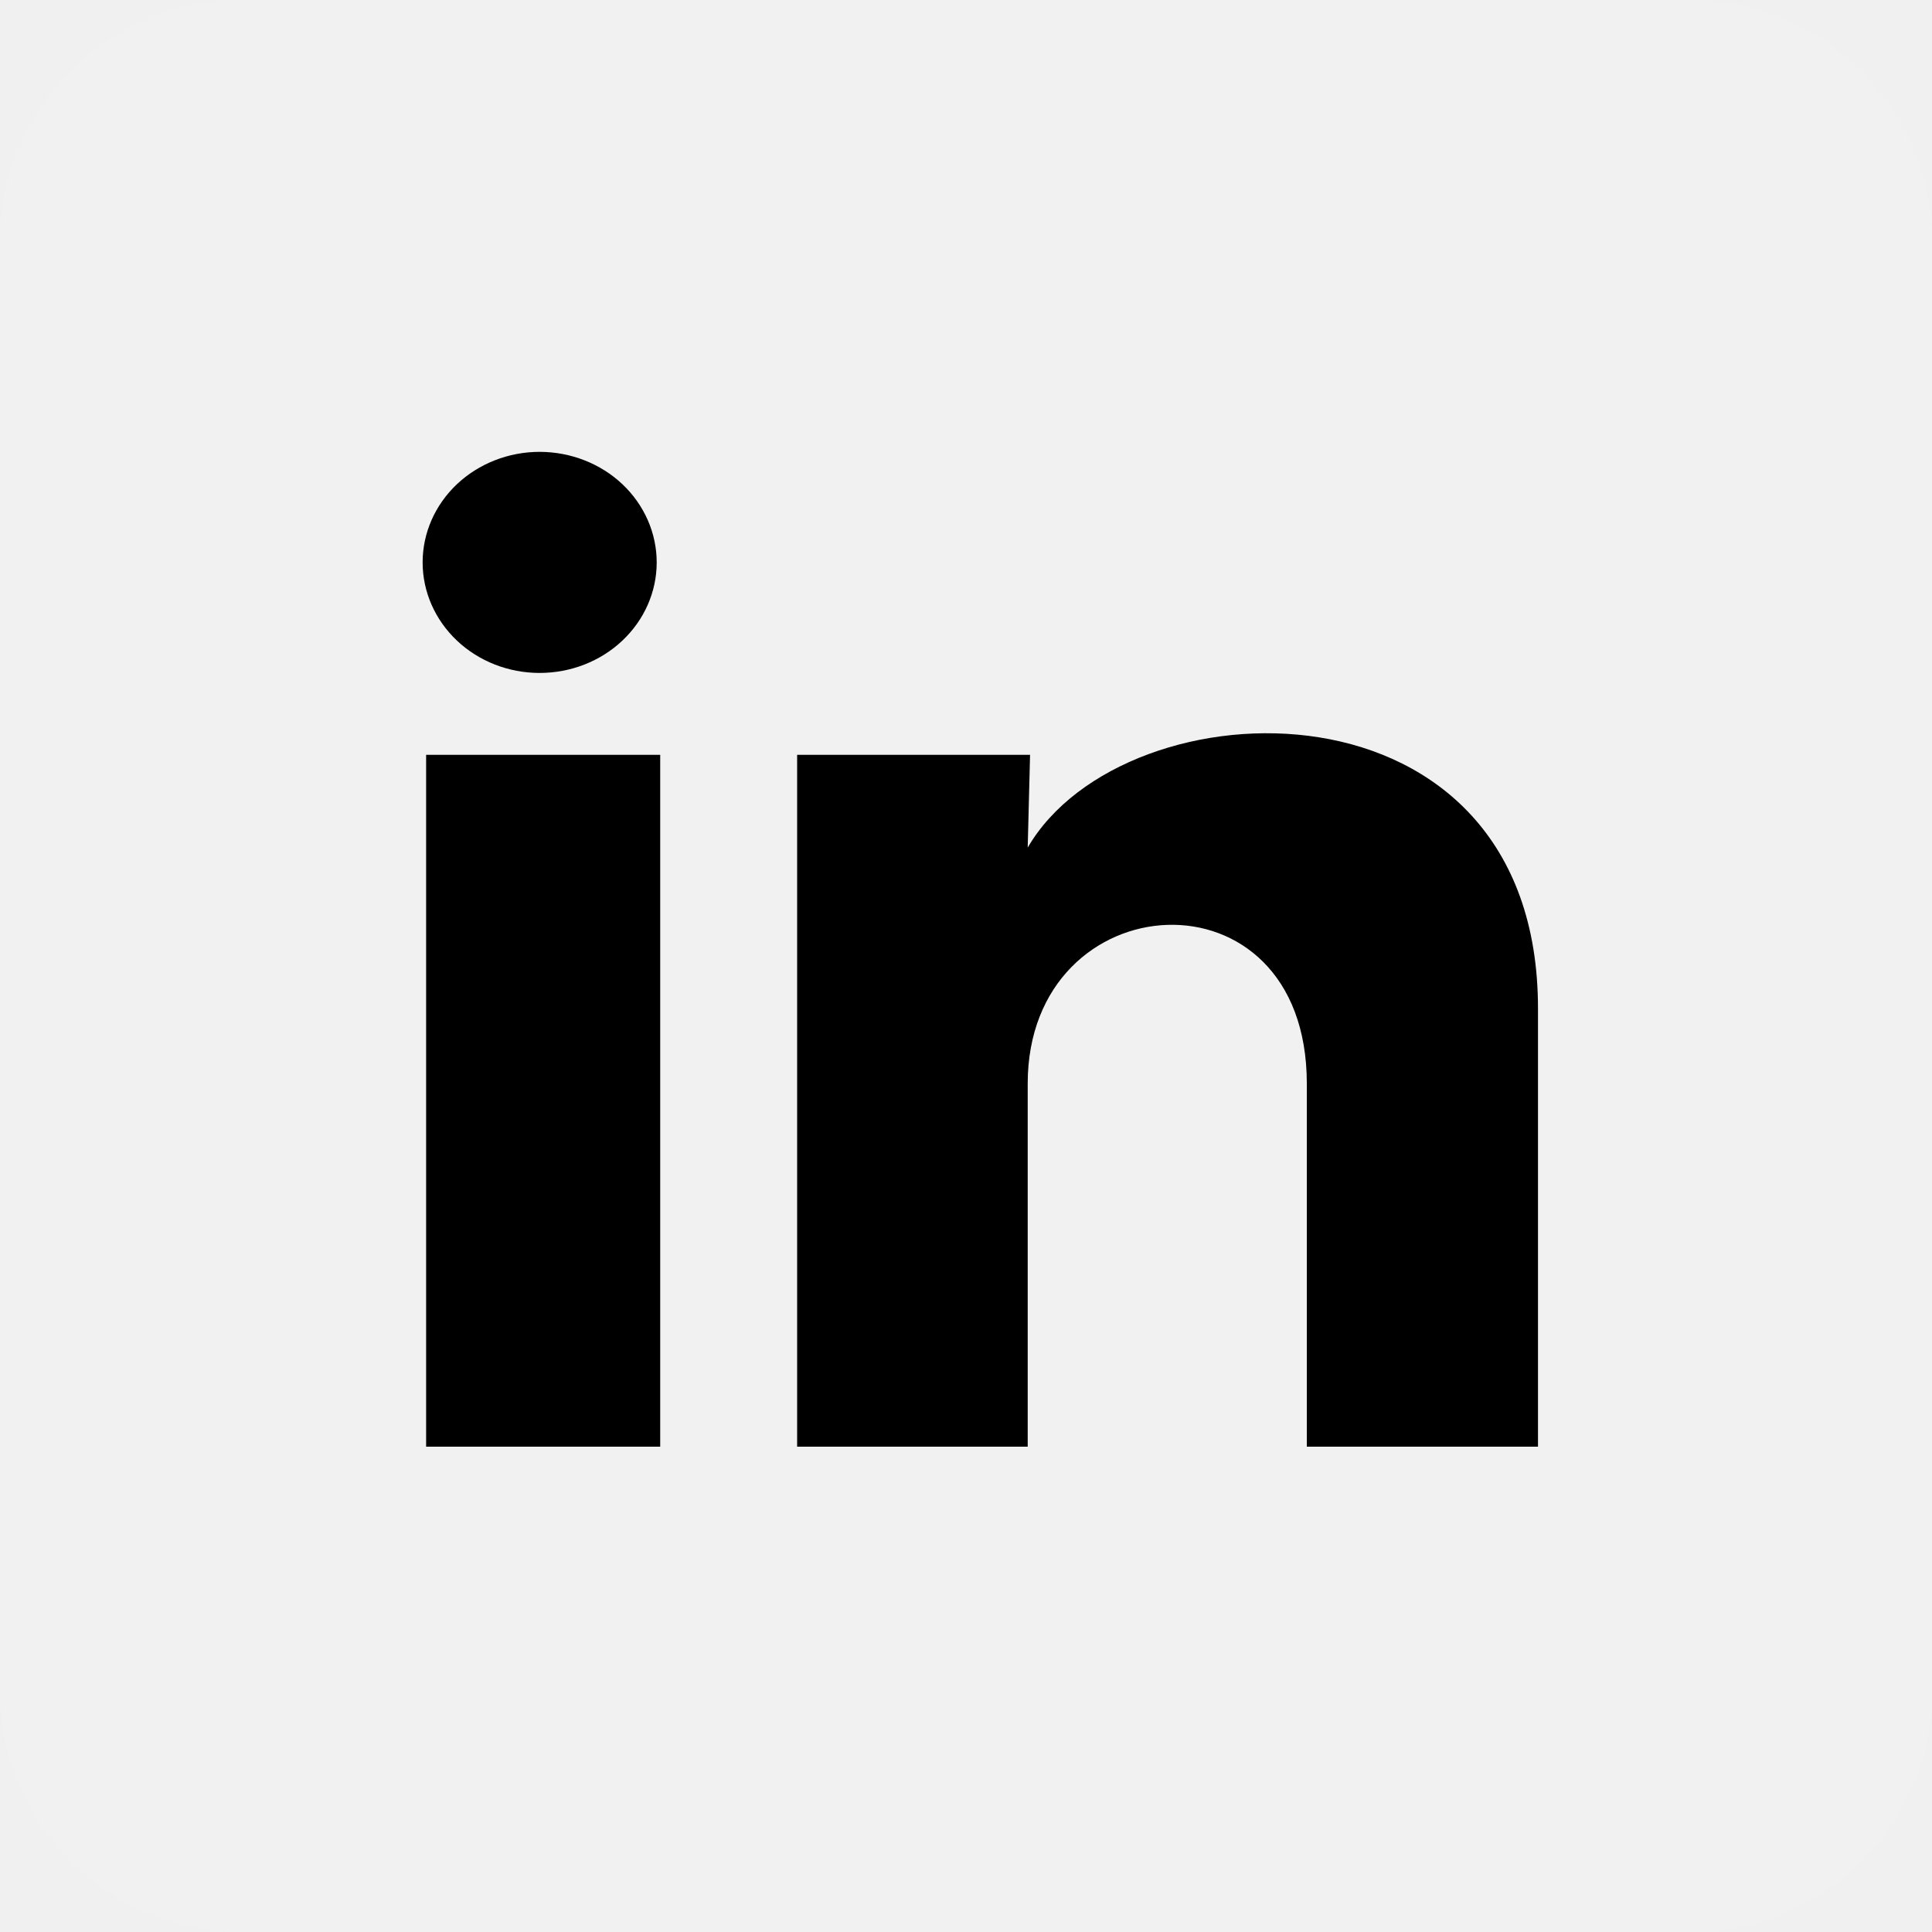
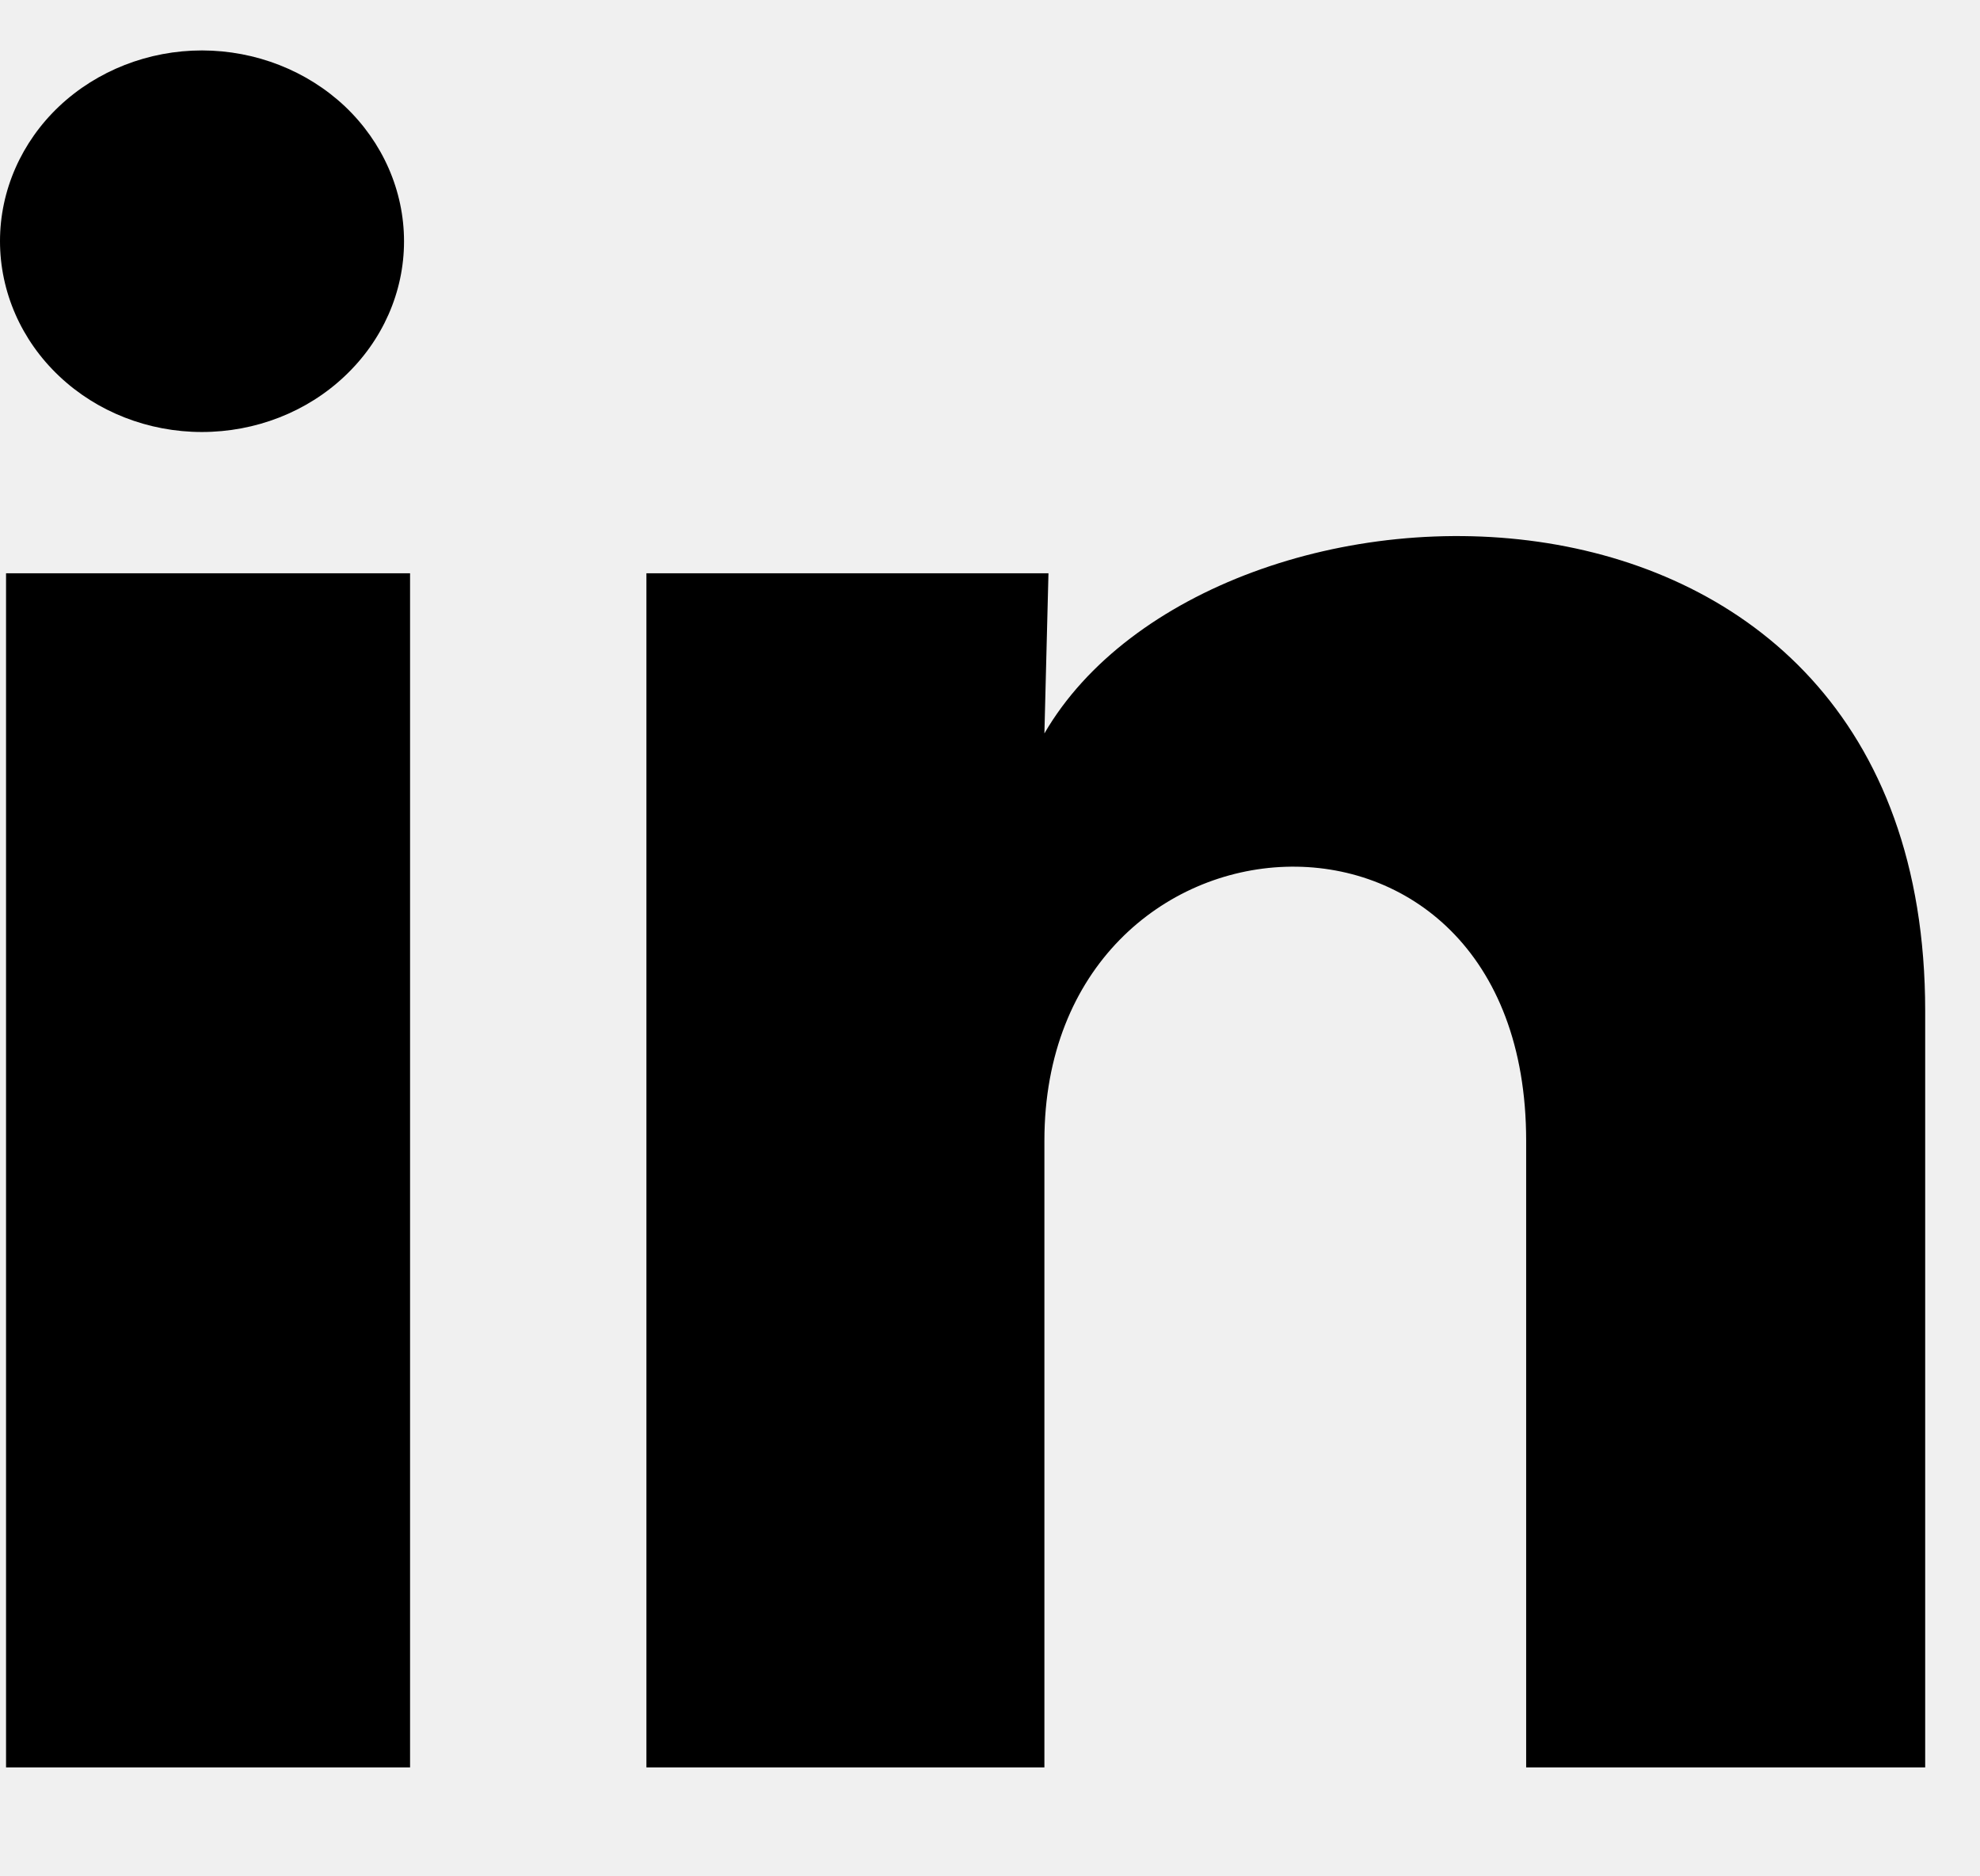
- <svg xmlns="http://www.w3.org/2000/svg" width="32" height="32" viewBox="0 0 32 32" fill="none">
-   <rect width="32" height="32" rx="4" fill="white" fill-opacity="0.1" />
-   <g clip-path="url(#clip0_3003_57)">
-     <path d="M10.877 9.316C10.877 9.802 10.672 10.267 10.309 10.61C9.945 10.954 9.452 11.146 8.937 11.146C8.423 11.146 7.93 10.953 7.567 10.609C7.204 10.265 7 9.8 7 9.314C7 8.829 7.205 8.363 7.568 8.02C7.932 7.677 8.425 7.484 8.939 7.484C9.454 7.485 9.947 7.678 10.31 8.021C10.673 8.365 10.877 8.831 10.877 9.316ZM10.935 12.502H7.058V23.962H10.935V12.502ZM17.061 12.502H13.203V23.962H17.022V17.948C17.022 14.598 21.645 14.287 21.645 17.948V23.962H25.474V16.703C25.474 11.055 18.631 11.266 17.022 14.039L17.061 12.502Z" fill="black" />
+ <svg xmlns="http://www.w3.org/2000/svg" width="19" height="18" viewBox="0 0 19 18" fill="none">
+   <g clip-path="url(#clip0_3043_58)">
+     <path d="M3.877 2.316C3.877 2.802 3.672 3.267 3.308 3.61C2.945 3.954 2.452 4.146 1.937 4.146C1.423 4.146 0.93 3.953 0.567 3.609C0.204 3.266 -0 2.8 2.42658e-07 2.314C0 1.829 0.205 1.363 0.568 1.02C0.932 0.677 1.425 0.484 1.939 0.484C2.454 0.485 2.946 0.678 3.31 1.021C3.673 1.365 3.877 1.831 3.877 2.316ZM3.935 5.502H0.058V16.962H3.935V5.502ZM10.061 5.502H6.203V16.962H10.022V10.948C10.022 7.598 14.645 7.287 14.645 10.948V16.962H18.474V9.703C18.474 4.055 11.631 4.266 10.022 7.039L10.061 5.502Z" fill="black" />
  </g>
  <defs>
-     <clipPath id="clip0_3003_57">
-       <rect width="18.667" height="17.231" fill="white" transform="translate(7 7.48438)" />
+     <clipPath id="clip0_3043_58">
+       <rect width="18.667" height="17.231" fill="white" transform="translate(0 0.484375)" />
    </clipPath>
  </defs>
</svg>
